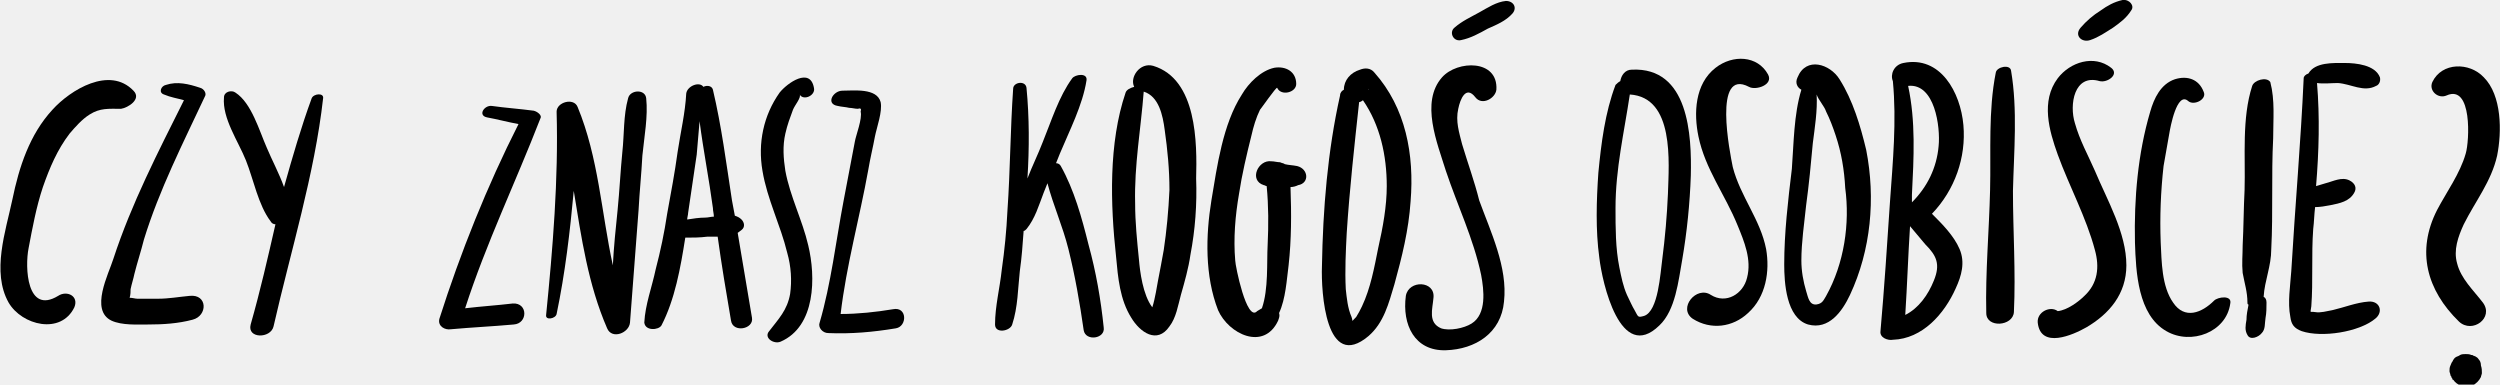
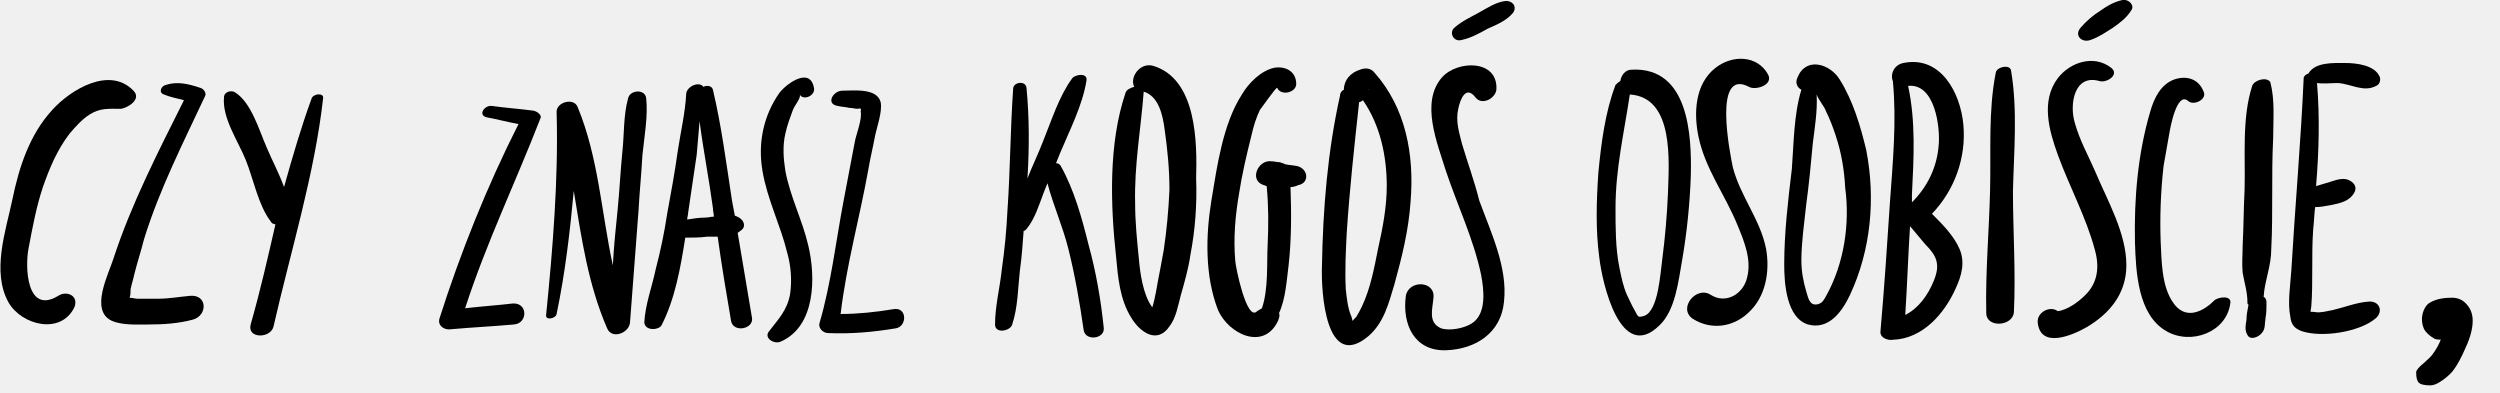
- <svg xmlns="http://www.w3.org/2000/svg" width="325" height="50" viewBox="0 0 325 50" fill="none">
-   <g clip-path="url(#clip0_0_2616)">
+ <svg xmlns="http://www.w3.org/2000/svg" width="325" height="51" viewBox="0 0 325 51" fill="none">
+   <path d="M317.15 44.15C316.783 44.15 316.517 44.083 316.35 43.95C315.95 43.717 315.6 43.417 315.3 43.05C315 42.65 314.85 42.1 314.85 41.4C314.883 40.9 315 40.467 315.2 40.1C315.4 39.7 315.683 39.417 316.05 39.25C316.75 38.883 317.65 38.7 318.75 38.7C319.55 38.7 320.2 39 320.7 39.6C321.2 40.167 321.45 40.867 321.45 41.7C321.45 42.7 321.15 43.85 320.55 45.15C319.983 46.483 319.417 47.517 318.85 48.25C318.417 48.75 317.917 49.183 317.35 49.55C316.817 49.917 316.35 50.1 315.95 50.1C315.15 50.1 314.633 49.967 314.4 49.7C314.2 49.467 314.1 49.033 314.1 48.4C314.1 48.133 314.45 47.717 315.15 47.15C315.717 46.65 316.067 46.3 316.2 46.1C316.7 45.433 317.067 44.783 317.3 44.15H317.15Z" fill="black" />
+   <g clip-path="url(#clip0_0_1)">
    <path d="M17.347 11.787C14.249 8.561 9.169 11.662 6.815 14.268C3.841 17.494 2.479 21.712 1.611 25.93C0.744 30.025 -1.115 35.36 1.116 39.33C2.85 42.308 7.93 43.548 9.665 39.95C10.284 38.462 8.674 37.717 7.559 38.462C3.47 40.943 3.222 34.739 3.718 32.258C4.213 29.653 4.709 26.923 5.576 24.318C6.443 21.836 7.435 19.479 9.045 17.37C9.789 16.501 10.656 15.509 11.647 14.888C13.01 14.02 14.126 14.144 15.736 14.144C16.604 14.02 18.462 12.903 17.347 11.787Z" fill="black" />
    <path d="M24.659 38.462C23.296 38.586 21.933 38.834 20.57 38.834C19.703 38.834 18.711 38.834 17.844 38.834C17.596 38.834 17.224 38.71 16.853 38.71C16.977 38.337 16.977 37.841 16.977 37.593C17.101 36.973 17.348 36.228 17.472 35.608C17.844 34.119 18.34 32.63 18.711 31.142C20.694 24.69 23.791 18.61 26.641 12.531C26.889 12.159 26.517 11.539 26.022 11.414C24.535 10.918 23.048 10.546 21.561 11.042C20.942 11.166 20.57 12.035 21.313 12.283C22.181 12.655 23.048 12.779 23.915 13.027C20.57 19.727 17.101 26.427 14.746 33.623C14.127 35.608 11.649 40.323 14.499 41.687C15.862 42.308 17.844 42.184 19.331 42.184C21.189 42.184 23.172 42.06 25.03 41.563C27.013 41.067 27.013 38.213 24.659 38.462Z" fill="black" />
    <path d="M35.189 28.784C35.313 29.032 35.561 29.156 35.809 29.156C34.817 33.499 33.826 37.841 32.587 42.184C32.092 44.045 35.189 44.045 35.561 42.432C37.791 32.63 40.889 22.705 42.004 12.779C42.128 12.035 40.765 12.159 40.517 12.779C39.154 16.501 38.039 20.347 36.924 24.318C36.304 22.581 35.313 20.72 34.693 19.231C33.702 16.998 32.711 13.399 30.605 12.035C30.109 11.663 29.118 11.911 29.118 12.655C28.87 15.385 30.976 18.362 31.968 20.844C32.959 23.325 33.578 26.675 35.189 28.784Z" fill="black" />
    <path d="M69.387 14.392C67.529 14.144 65.67 14.02 63.936 13.772C62.944 13.648 62.077 15.012 63.316 15.261C64.679 15.509 66.042 15.881 67.405 16.129C63.316 24.194 59.847 32.878 57.121 41.439C56.873 42.432 57.864 42.928 58.608 42.804C61.334 42.556 64.059 42.432 66.785 42.184C68.644 42.06 68.644 39.33 66.661 39.454C64.555 39.702 62.573 39.826 60.466 40.075C63.192 31.638 67.033 23.697 70.255 15.385C70.502 15.012 69.883 14.516 69.387 14.392Z" fill="black" />
    <path d="M72.359 40.819C73.474 35.484 74.094 30.149 74.589 24.814C75.581 30.893 76.448 36.973 78.926 42.68C79.546 44.169 81.776 43.3 81.9 41.935C82.272 37.097 82.643 32.258 83.015 27.295C83.139 24.938 83.387 22.581 83.51 20.223C83.758 17.742 84.254 15.136 84.006 12.779C83.882 11.538 81.9 11.662 81.652 12.779C81.032 15.012 81.156 17.494 80.909 19.727C80.661 22.208 80.537 24.814 80.289 27.295C80.041 29.653 79.793 32.134 79.669 34.491C78.183 27.668 77.811 20.471 75.085 13.896C74.589 12.655 72.359 13.275 72.359 14.516C72.607 23.325 71.864 32.258 70.996 40.943C70.872 41.687 72.235 41.439 72.359 40.819Z" fill="black" />
    <path d="M92.679 27.047C92.679 27.419 92.803 27.792 92.803 28.164C92.431 28.164 92.059 28.288 91.688 28.288C90.944 28.288 90.077 28.412 89.334 28.536C89.334 28.288 89.457 27.916 89.457 27.668C89.829 25.186 90.201 22.581 90.573 20.099C90.696 18.735 90.82 17.246 90.944 15.757C91.44 19.603 92.183 23.325 92.679 27.047ZM85.988 42.308C87.723 38.958 88.466 34.864 89.086 30.893C90.077 30.893 90.944 30.893 91.936 30.769C92.431 30.769 92.803 30.769 93.298 30.769C93.794 34.367 94.414 38.089 95.033 41.687C95.281 43.3 98.007 42.804 97.759 41.315C97.139 37.593 96.52 33.995 95.9 30.273C96.024 30.149 96.272 30.025 96.396 29.901C96.892 29.529 96.768 28.908 96.396 28.536C96.148 28.288 95.9 28.164 95.529 28.04C95.405 27.419 95.281 26.675 95.157 26.055C94.414 21.216 93.794 16.377 92.679 11.663C92.555 11.166 91.936 11.042 91.44 11.29C90.944 10.546 89.334 11.166 89.21 12.159C89.086 14.64 88.466 17.246 88.094 19.727C87.723 22.457 87.227 25.062 86.731 27.792C86.36 30.273 85.864 32.63 85.245 34.988C84.749 37.345 83.882 39.578 83.758 41.935C83.882 43.052 85.616 42.928 85.988 42.308Z" fill="black" />
    <path d="M105.069 31.886C104.325 28.66 102.715 25.558 102.095 22.208C101.847 20.596 101.723 18.983 102.095 17.37C102.343 16.253 102.715 15.261 103.086 14.268C103.334 13.648 104.201 12.655 103.954 12.283C104.449 13.151 106.06 12.407 105.812 11.414C105.317 8.685 102.343 10.794 101.352 12.035C99.245 15.012 98.502 18.61 99.121 22.208C99.741 25.93 101.476 29.28 102.343 32.878C102.838 34.615 102.962 36.476 102.715 38.213C102.343 40.322 101.228 41.439 99.989 43.052C99.245 43.921 100.608 44.789 101.476 44.417C106.06 42.432 106.06 35.98 105.069 31.886Z" fill="black" />
    <path d="M116.096 40.199C113.866 40.571 111.512 40.819 109.281 40.819C110.025 34.491 111.759 28.288 112.875 22.084C113.122 20.596 113.494 19.107 113.742 17.742C113.99 16.501 114.733 14.516 114.485 13.275C113.99 11.414 111.016 11.787 109.529 11.787C108.29 11.787 107.299 13.524 108.91 13.772C109.405 13.896 109.901 13.896 110.397 14.02C110.768 14.02 111.14 14.144 111.512 14.144C111.883 14.02 112.007 14.144 111.883 14.516C112.131 15.385 111.264 17.618 111.14 18.362L109.653 26.179C108.662 31.39 108.042 36.849 106.555 41.935C106.308 42.556 106.927 43.3 107.671 43.3C110.644 43.424 113.494 43.176 116.468 42.68C117.955 42.432 117.955 39.826 116.096 40.199Z" fill="black" />
    <path d="M141.498 31.762C140.631 28.288 139.639 24.69 137.905 21.588C137.781 21.34 137.533 21.216 137.285 21.216C137.409 20.844 137.657 20.347 137.781 19.975C139.02 16.997 140.755 13.648 141.25 10.422C141.374 9.429 139.763 9.677 139.392 10.174C137.657 12.531 136.666 15.757 135.551 18.486C134.931 20.099 134.188 21.588 133.568 23.201C133.816 19.231 133.816 15.261 133.444 11.414C133.32 10.422 131.71 10.67 131.71 11.538C131.338 16.873 131.338 22.084 130.966 27.419C130.842 30.025 130.595 32.506 130.223 35.112C129.975 37.469 129.355 39.826 129.355 42.184C129.355 43.424 131.338 43.052 131.586 42.184C132.329 39.95 132.329 37.469 132.577 35.236C132.825 33.499 132.949 31.762 133.073 30.025C133.196 30.025 133.32 29.901 133.444 29.777C134.559 28.412 135.055 26.675 135.675 25.062C135.798 24.69 136.046 24.194 136.17 23.821C136.914 26.675 138.153 29.404 138.896 32.382C139.763 35.856 140.383 39.454 140.879 42.928C141.126 44.417 143.728 44.045 143.481 42.556C143.109 38.958 142.489 35.36 141.498 31.762Z" fill="black" />
    <path d="M151.286 32.506C151.038 33.871 150.79 35.236 150.542 36.477C150.418 37.097 150.17 38.834 149.799 39.95C148.56 38.337 148.188 35.236 148.064 33.747C147.816 31.265 147.568 28.908 147.568 26.427C147.445 21.464 148.312 16.749 148.684 11.911C150.666 12.531 151.162 15.012 151.409 16.873C151.781 19.479 152.029 22.084 152.029 24.69C151.905 27.419 151.657 30.025 151.286 32.506ZM149.923 8.561C148.188 8.065 146.825 10.05 147.445 11.29C146.949 11.414 146.453 11.663 146.329 12.035C144.099 18.61 144.347 26.551 145.09 33.375C145.338 36.104 145.586 38.958 147.073 41.315C148.188 43.176 150.418 44.789 152.029 42.432C152.896 41.315 153.144 39.702 153.516 38.337C154.011 36.6 154.507 34.864 154.755 33.127C155.374 29.901 155.622 26.551 155.498 23.201C155.622 18.61 155.622 10.298 149.923 8.561Z" fill="black" />
    <path d="M168.633 21.588C168.014 21.464 167.518 21.464 167.023 21.34C166.899 21.216 166.651 21.216 166.403 21.092C166.031 21.092 165.66 20.968 165.288 20.968C163.553 20.72 162.314 23.449 164.297 24.07C164.421 24.07 164.544 24.194 164.668 24.194C164.916 26.799 164.916 29.28 164.792 31.886C164.668 34.119 164.916 37.593 164.049 40.074C163.801 40.199 163.677 40.323 163.429 40.447C162.066 41.935 160.58 34.491 160.58 33.871C160.332 31.017 160.58 28.04 161.075 25.186C161.447 22.705 162.066 20.099 162.686 17.618C162.934 16.501 163.305 15.261 163.801 14.268C163.925 14.144 165.907 11.29 166.031 11.414C166.527 12.531 168.509 12.035 168.509 10.918C168.509 9.305 167.146 8.561 165.66 8.809C163.925 9.181 162.314 10.794 161.447 12.283C158.969 16.129 158.225 21.588 157.482 26.055C156.738 30.645 156.615 35.856 158.349 40.323C159.712 43.424 164.297 45.658 166.155 41.687C166.279 41.315 166.403 41.067 166.279 40.695C167.146 38.834 167.27 36.352 167.518 34.491C167.89 31.141 167.89 27.791 167.766 24.318C168.138 24.318 168.509 24.194 168.757 24.07C170.244 23.821 170.12 21.96 168.633 21.588Z" fill="black" />
    <path d="M179.164 32.258C178.668 34.739 178.173 37.469 177.057 39.826C176.81 40.323 176.562 40.819 176.314 41.191C175.571 41.935 175.942 41.811 175.695 41.191C175.199 40.074 175.075 38.71 174.951 37.593C174.827 35.112 174.951 32.63 175.075 30.273C175.447 24.566 176.066 18.983 176.686 13.275C176.81 13.275 177.057 13.151 177.181 13.027C179.412 16.253 180.279 20.223 180.279 24.194C180.279 26.799 179.783 29.529 179.164 32.258ZM177.925 11.539V11.662C177.801 11.662 177.925 11.662 177.925 11.539ZM178.668 9.429C178.173 8.809 177.429 8.809 176.81 9.057C175.571 9.429 174.703 10.422 174.703 11.662C174.455 11.787 174.208 12.035 174.208 12.407C172.597 19.603 171.977 27.171 171.853 34.615C171.73 37.965 172.349 48.387 177.925 43.672C179.907 41.935 180.527 39.454 181.27 36.973C182.261 33.375 183.129 29.901 183.377 26.179C183.872 20.099 182.757 14.02 178.668 9.429Z" fill="black" />
    <path d="M190.069 18.735C189.697 17.246 189.202 15.757 189.573 14.144C189.821 12.903 190.565 11.042 191.804 12.655C192.671 13.772 194.406 12.779 194.53 11.662C194.777 7.692 189.45 7.816 187.467 10.05C184.617 13.275 186.848 18.61 187.963 22.209C189.45 26.675 191.556 31.017 192.547 35.732C192.919 37.717 193.291 40.819 191.308 42.06C190.317 42.68 188.458 43.052 187.343 42.68C185.609 41.935 186.228 40.199 186.352 38.71C186.6 36.476 183.13 36.352 182.759 38.462C182.263 42.184 183.874 45.658 187.963 45.533C191.804 45.409 195.149 43.3 195.521 39.206C196.016 34.739 193.786 30.149 192.299 26.055C191.68 23.573 190.812 21.216 190.069 18.735Z" fill="black" />
    <path d="M195.769 0.124C194.53 0.248 193.415 0.993 192.299 1.613C191.184 2.233 190.069 2.73 189.078 3.598C188.335 4.218 188.954 5.459 189.945 5.211C191.184 4.963 192.3 4.342 193.415 3.722C194.53 3.226 195.769 2.73 196.636 1.737C197.256 0.993 196.76 0.124 195.769 0.124Z" fill="black" />
    <path d="M216.832 25.186C216.708 28.04 216.46 30.893 216.089 33.747C215.841 35.484 215.593 40.447 213.735 41.067C212.867 41.315 212.991 41.191 212.495 40.323C212.124 39.702 211.876 39.082 211.504 38.337C211.009 37.221 210.761 35.98 210.513 34.739C210.017 32.258 210.017 29.653 210.017 27.047C210.017 21.96 211.133 17.246 211.876 12.283C217.699 12.655 216.956 21.092 216.832 25.186ZM212.124 9.057C211.256 9.057 210.761 9.801 210.637 10.546C210.389 10.67 210.141 10.918 210.017 11.042C208.654 14.64 208.159 18.61 207.787 22.457C207.539 26.055 207.415 29.901 207.911 33.499C208.283 36.724 210.637 47.27 215.717 42.308C217.823 40.323 218.195 36.476 218.691 33.747C219.31 30.149 219.682 26.427 219.806 22.829C219.93 17.618 219.558 8.685 212.124 9.057Z" fill="black" />
    <path d="M227.366 11.29C228.233 11.787 230.587 11.042 229.844 9.677C228.481 7.196 225.259 7.072 223.029 8.809C220.303 10.918 220.179 14.764 220.799 17.742C221.666 21.96 224.268 25.31 225.879 29.28C226.746 31.39 227.737 33.747 227.118 36.104C226.622 38.213 224.392 39.578 222.409 38.337C220.551 37.097 218.073 40.074 220.055 41.439C222.409 42.928 225.259 42.556 227.242 40.695C229.596 38.586 230.091 35.236 229.596 32.382C228.852 28.536 226.25 25.558 225.259 21.712C224.887 19.851 222.657 8.809 227.366 11.29Z" fill="black" />
    <path d="M237.401 38.462C237.029 39.082 236.905 39.454 236.162 39.578C235.171 39.702 235.047 38.586 234.799 37.841C234.427 36.6 234.179 35.236 234.179 33.871C234.179 31.514 234.551 29.032 234.799 26.675C235.171 23.945 235.419 21.34 235.666 18.61C235.914 16.625 236.286 14.392 236.162 12.283C236.41 13.027 237.153 13.772 237.401 14.516C237.897 15.509 238.268 16.501 238.64 17.618C239.383 19.851 239.755 22.084 239.879 24.442C240.499 29.032 239.755 34.243 237.401 38.462ZM236.41 11.166L236.534 11.042C236.41 11.166 236.41 11.166 236.41 11.166C236.41 11.29 236.41 11.29 236.41 11.166ZM239.136 10.298C237.897 8.313 234.799 7.32 233.684 10.05C233.312 10.794 233.684 11.414 234.179 11.663C233.188 14.888 233.188 18.735 232.94 21.96C232.445 26.055 231.949 30.273 231.949 34.367C231.949 36.725 232.197 41.315 235.047 42.184C237.773 42.928 239.507 40.447 240.499 38.337C243.224 32.506 243.844 25.806 242.605 19.479C241.862 16.377 240.87 13.027 239.136 10.298Z" fill="black" />
-     <path d="M252.021 18.983C251.773 21.836 250.534 24.318 248.551 26.303C248.551 25.93 248.551 25.682 248.551 25.31C248.799 20.471 249.047 15.757 248.056 11.166C251.525 10.794 252.269 16.501 252.021 18.983ZM251.401 36.477C250.658 38.337 249.419 40.075 247.684 40.943C247.932 37.097 248.056 33.251 248.304 29.404C248.923 30.149 249.667 31.017 250.286 31.762C251.773 33.251 252.269 34.367 251.401 36.477ZM255.242 16.253C254.871 12.035 252.269 7.196 247.436 8.189C246.197 8.437 245.702 9.677 246.073 10.546C246.569 15.757 246.073 20.968 245.702 26.179C245.33 31.762 244.958 37.469 244.463 43.052C244.339 43.921 245.454 44.293 246.073 44.169C249.914 44.045 252.764 40.819 254.251 37.469C254.994 35.856 255.49 34.119 254.747 32.382C254.003 30.645 252.516 29.156 251.153 27.792C254.127 24.69 255.614 20.471 255.242 16.253Z" fill="black" />
+     <path d="M252.021 18.983C251.773 21.836 250.534 24.318 248.551 26.303C248.551 25.931 248.551 25.682 248.551 25.31C248.799 20.471 249.047 15.757 248.056 11.166C251.525 10.794 252.269 16.501 252.021 18.983ZM251.401 36.477C250.658 38.337 249.419 40.075 247.684 40.943C247.932 37.097 248.056 33.251 248.304 29.404C248.923 30.149 249.667 31.017 250.286 31.762C251.773 33.251 252.269 34.367 251.401 36.477ZM255.242 16.253C254.871 12.035 252.269 7.196 247.436 8.189C246.197 8.437 245.702 9.677 246.073 10.546C246.569 15.757 246.073 20.968 245.702 26.179C245.33 31.762 244.958 37.469 244.463 43.052C244.339 43.921 245.454 44.293 246.073 44.169C249.914 44.045 252.764 40.819 254.251 37.469C254.994 35.856 255.49 34.119 254.747 32.382C254.003 30.645 252.516 29.156 251.153 27.792C254.127 24.69 255.614 20.471 255.242 16.253Z" fill="black" />
    <path d="M261.437 9.181C261.313 8.313 259.578 8.685 259.454 9.429C258.463 14.392 258.835 19.727 258.711 24.69C258.587 30.025 258.091 35.36 258.215 40.695C258.215 42.68 261.684 42.432 261.808 40.571C262.056 35.36 261.684 30.025 261.684 24.814C261.808 19.727 262.304 14.268 261.437 9.181Z" fill="black" />
    <path d="M269.737 16.005C268.994 13.648 269.613 9.553 272.958 10.546C273.95 10.794 275.56 9.677 274.445 8.809C272.215 7.072 269.117 8.064 267.507 10.174C265.276 13.151 266.392 16.997 267.507 20.099C268.994 24.194 271.224 28.288 272.339 32.506C272.958 34.739 272.711 36.849 270.976 38.462C270.233 39.206 268.746 40.322 267.507 40.447C266.515 39.702 264.781 40.571 264.905 41.935C265.276 45.409 269.489 43.548 271.224 42.556C274.198 40.819 276.428 38.213 276.428 34.491C276.428 30.273 273.95 26.055 272.339 22.208C271.472 20.223 270.356 18.238 269.737 16.005Z" fill="black" />
-     <path d="M275.934 -9.19681e-06C274.819 0.248 273.952 0.744 273.085 1.365C272.093 1.985 271.226 2.73 270.483 3.598C269.615 4.591 270.607 5.583 271.722 5.211C272.837 4.839 273.704 4.218 274.695 3.598C275.563 2.978 276.43 2.357 277.05 1.365C277.545 0.744 276.802 -0.124 275.934 -9.19681e-06Z" fill="black" />
+     <path d="M275.934 -9.19695e-06C274.819 0.248 273.952 0.744 273.085 1.365C272.093 1.985 271.226 2.73 270.483 3.598C269.615 4.591 270.607 5.583 271.722 5.211C272.837 4.839 273.704 4.218 274.695 3.598C275.563 2.978 276.43 2.357 277.05 1.365C277.545 0.744 276.802 -0.124 275.934 -9.19695e-06Z" fill="black" />
    <path d="M287.83 39.082C286.219 40.695 283.988 41.563 282.502 39.33C281.015 37.221 281.015 33.995 280.891 31.514C280.767 28.164 280.891 24.938 281.263 21.588C281.51 20.223 281.758 18.735 282.006 17.37C282.13 16.625 282.997 11.787 284.484 13.151C285.228 13.772 286.962 12.903 286.467 11.911C285.847 10.298 284.36 9.801 282.749 10.298C280.891 10.918 280.024 12.779 279.528 14.516C277.917 19.975 277.422 25.806 277.545 31.514C277.669 35.36 277.917 40.943 281.634 43.052C284.856 44.913 289.44 43.176 289.936 39.454C290.184 38.337 288.325 38.586 287.83 39.082Z" fill="black" />
    <path d="M292.786 11.166C291.423 15.385 291.919 20.347 291.795 24.69C291.671 27.047 291.671 29.529 291.547 31.886C291.547 33.127 291.423 34.243 291.547 35.484C291.795 36.849 292.167 37.965 292.167 39.33C292.167 39.454 292.167 39.578 292.291 39.578V39.702C292.167 40.323 292.043 40.943 292.043 41.563C291.919 42.308 291.795 42.928 292.167 43.548C292.538 44.293 293.654 43.797 294.025 43.3C294.521 42.804 294.397 42.06 294.521 41.315C294.645 40.695 294.645 39.95 294.645 39.33C294.645 38.958 294.521 38.71 294.273 38.586C294.397 36.477 295.264 34.615 295.264 32.382C295.388 30.025 295.388 27.543 295.388 25.186C295.388 22.829 295.388 20.347 295.512 17.99C295.512 15.509 295.76 13.027 295.14 10.67C294.645 9.926 293.034 10.422 292.786 11.166Z" fill="black" />
    <path d="M303.938 10.794C305.673 10.918 307.284 12.035 308.894 11.166C309.266 11.042 309.514 10.546 309.39 10.05C308.77 8.437 306.292 8.189 304.806 8.189C303.319 8.189 300.964 8.065 300.097 9.553C299.725 9.677 299.478 9.926 299.478 10.174C299.106 18.486 298.362 26.799 297.867 35.236C297.743 37.097 297.371 39.33 297.743 41.191C297.867 42.184 298.239 42.68 299.23 43.052C301.832 43.921 306.664 43.176 308.77 41.439C309.886 40.571 309.39 39.082 307.903 39.206C306.292 39.33 304.806 39.95 303.195 40.323C302.451 40.447 301.708 40.695 300.964 40.571C300.221 40.447 300.345 40.819 300.469 39.826C300.717 36.6 300.469 33.127 300.717 29.777C300.841 28.784 300.841 27.916 300.964 26.923C301.584 26.923 302.327 26.799 302.947 26.675C304.186 26.427 305.425 26.179 306.045 25.062C306.416 24.442 306.168 23.821 305.425 23.449C304.434 22.953 303.319 23.573 302.327 23.821C301.956 23.945 301.46 24.07 301.088 24.194C301.46 19.727 301.584 15.261 301.212 10.794C302.08 10.918 303.071 10.794 303.938 10.794Z" fill="black" />
-     <path d="M316.203 10.67C315.708 11.787 316.947 12.903 318.062 12.407C321.407 10.918 321.036 18.362 320.54 19.975C319.797 22.581 318.062 24.938 316.823 27.295C314.097 32.63 315.46 37.717 319.673 41.812C321.407 43.424 324.257 41.315 322.77 39.33C321.531 37.717 319.92 36.228 319.425 34.243C318.929 32.506 319.549 30.769 320.292 29.156C321.779 26.179 323.885 23.573 324.629 20.223C325.248 17.122 325.248 12.407 322.894 10.05C321.036 8.065 317.442 8.065 316.203 10.67Z" fill="black" />
-     <path d="M318.805 48.759C318.805 48.759 318.805 48.635 318.805 48.759C318.805 48.635 318.805 48.759 318.805 48.759C318.805 48.759 318.929 48.759 318.805 48.759ZM322.275 46.774C322.151 46.65 322.151 46.526 321.903 46.402C321.779 46.278 321.531 46.278 321.407 46.154H321.283C321.036 46.03 320.788 46.03 320.54 46.03C320.292 46.03 320.044 46.03 319.797 46.154C319.673 46.278 319.549 46.278 319.301 46.402C319.053 46.526 318.929 46.774 318.805 47.022C318.681 47.146 318.681 47.27 318.558 47.519C318.434 47.767 318.434 48.015 318.434 48.263C318.434 48.387 318.558 48.635 318.558 48.759C318.558 48.883 318.681 48.883 318.681 49.008C318.681 49.132 318.805 49.132 318.805 49.256C318.805 49.256 318.805 49.38 318.929 49.38C319.177 49.752 319.549 50 319.92 50.124C320.168 50.248 320.416 50.248 320.664 50.248C320.912 50.248 321.159 50.248 321.407 50.124C321.903 49.876 322.275 49.504 322.522 49.008C322.522 48.883 322.646 48.635 322.646 48.511C322.646 48.139 322.646 47.891 322.522 47.519C322.522 47.146 322.399 46.898 322.275 46.774Z" fill="black" />
  </g>
  <defs>
-     <clipPath id="clip0_0_2616">
+     <clipPath id="clip0_0_1">
      <rect width="325" height="50" fill="white" />
    </clipPath>
  </defs>
</svg>
